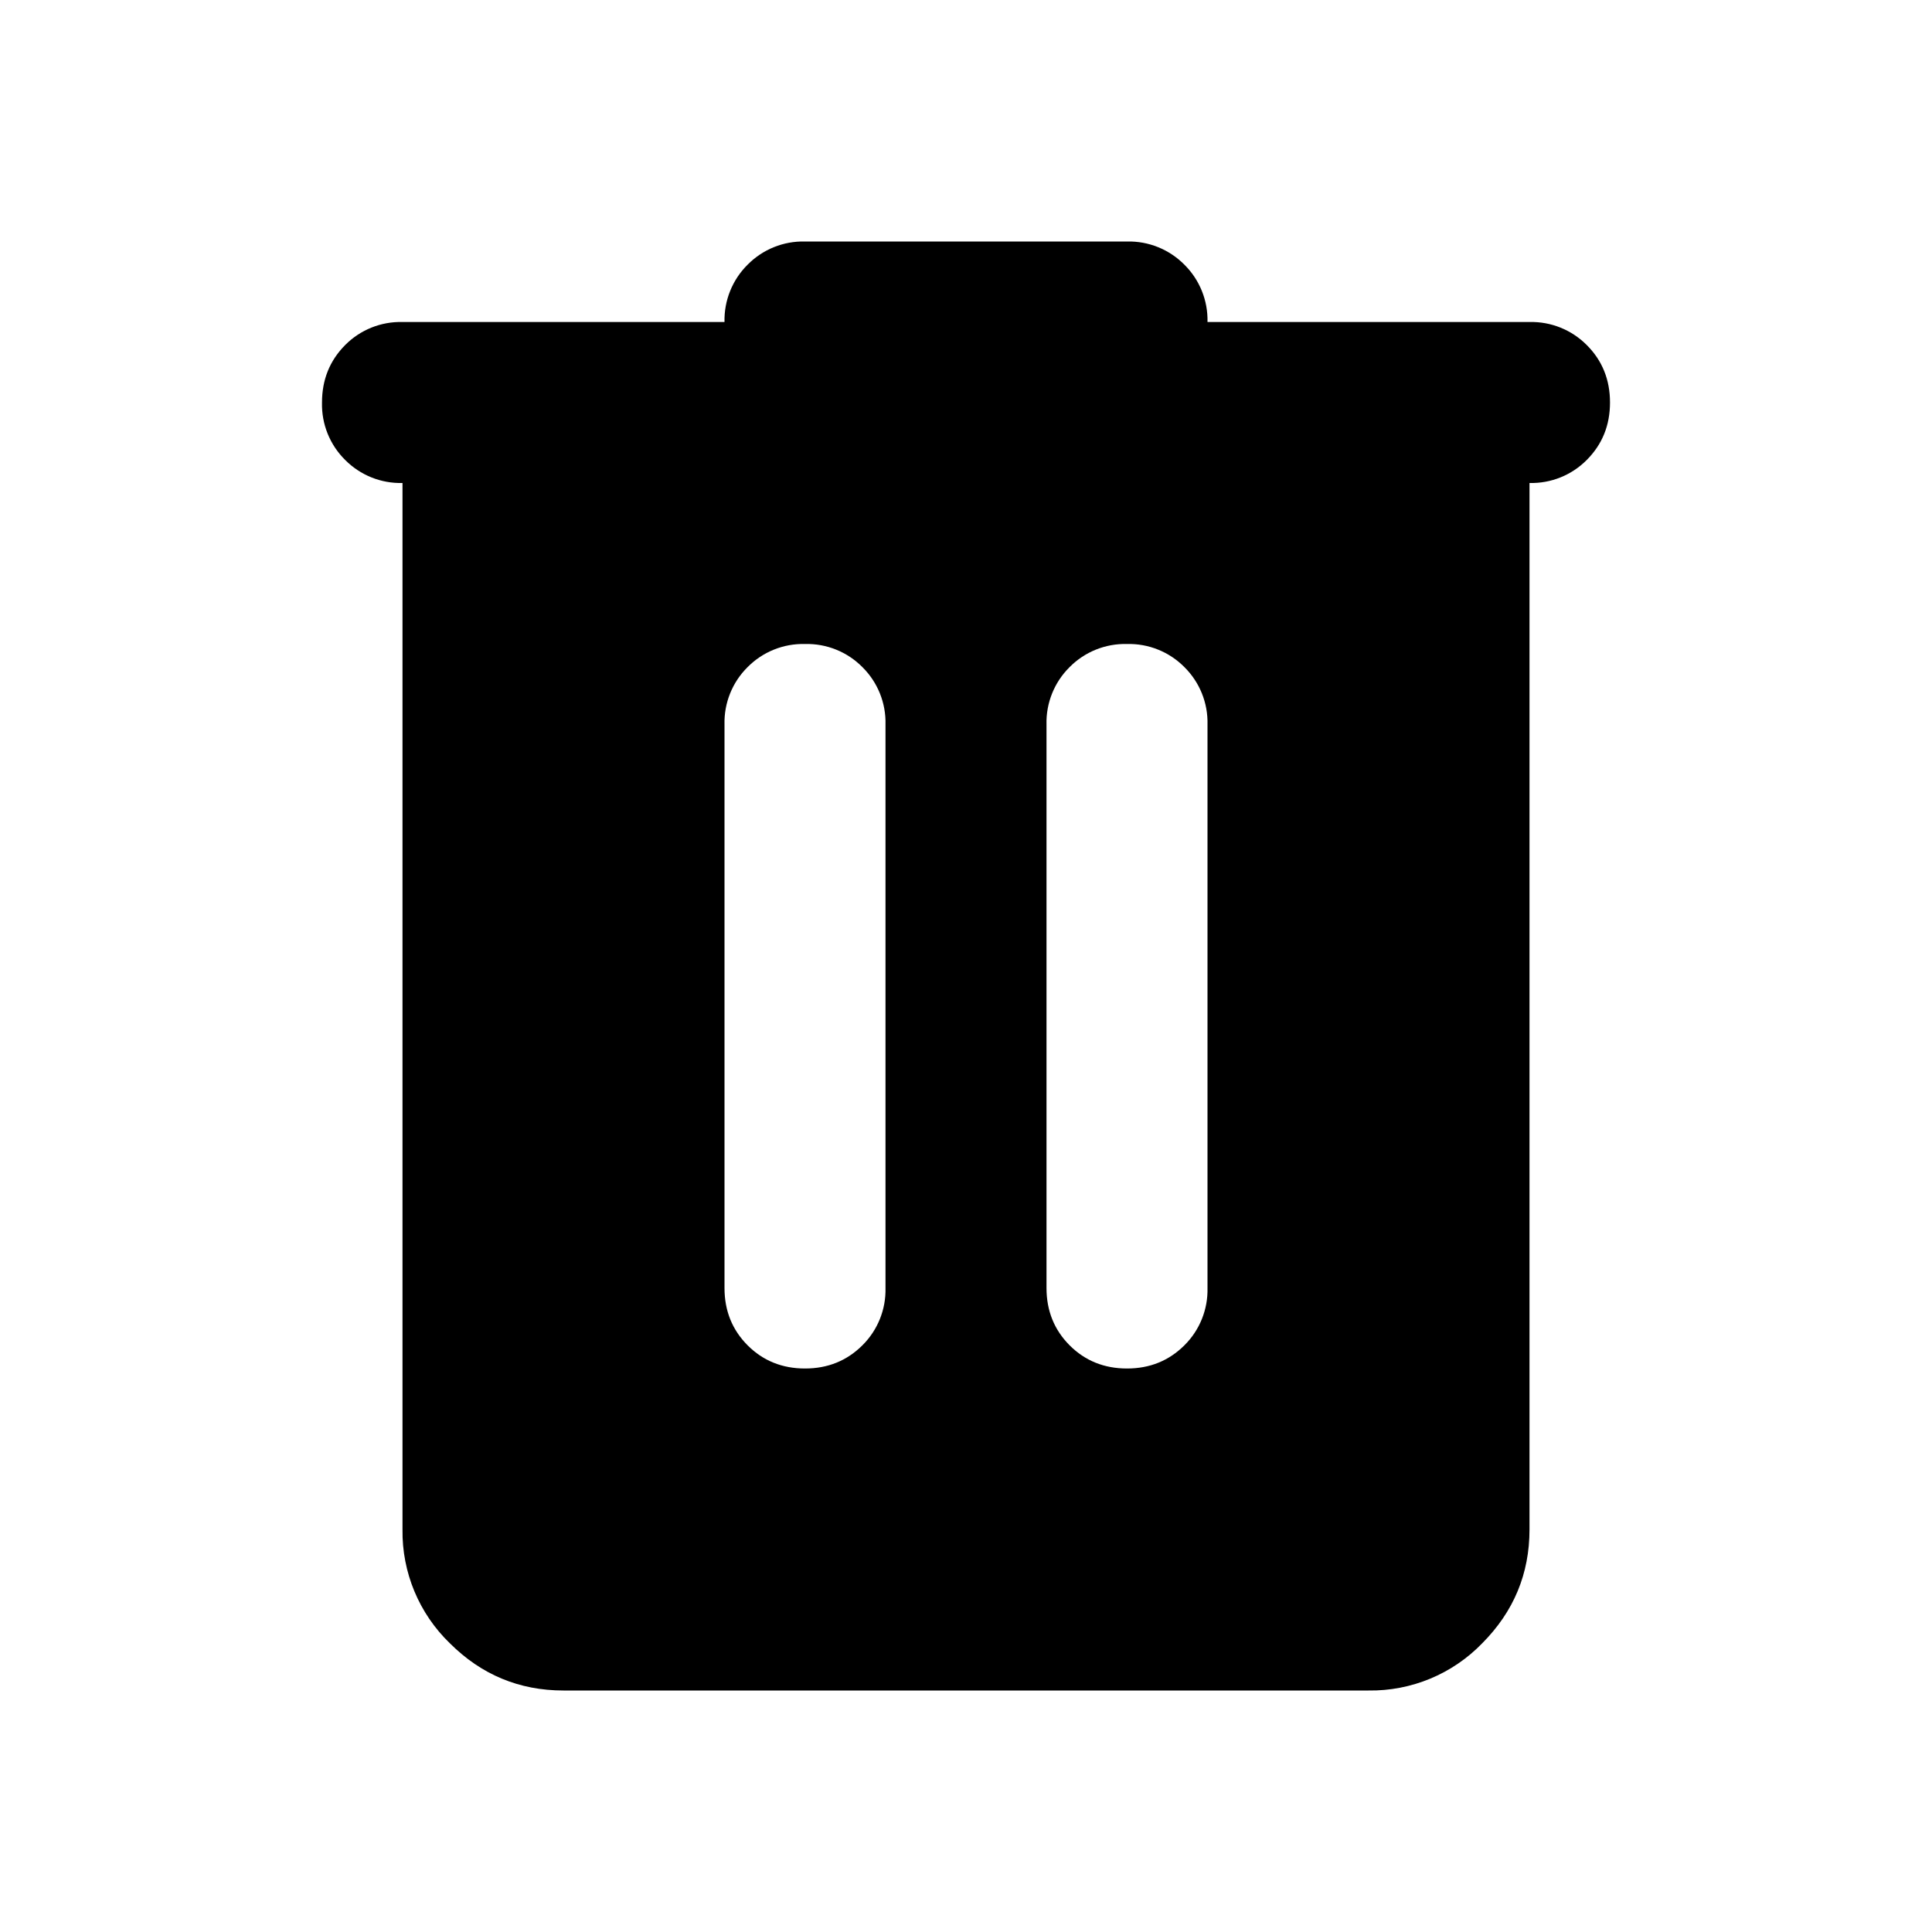
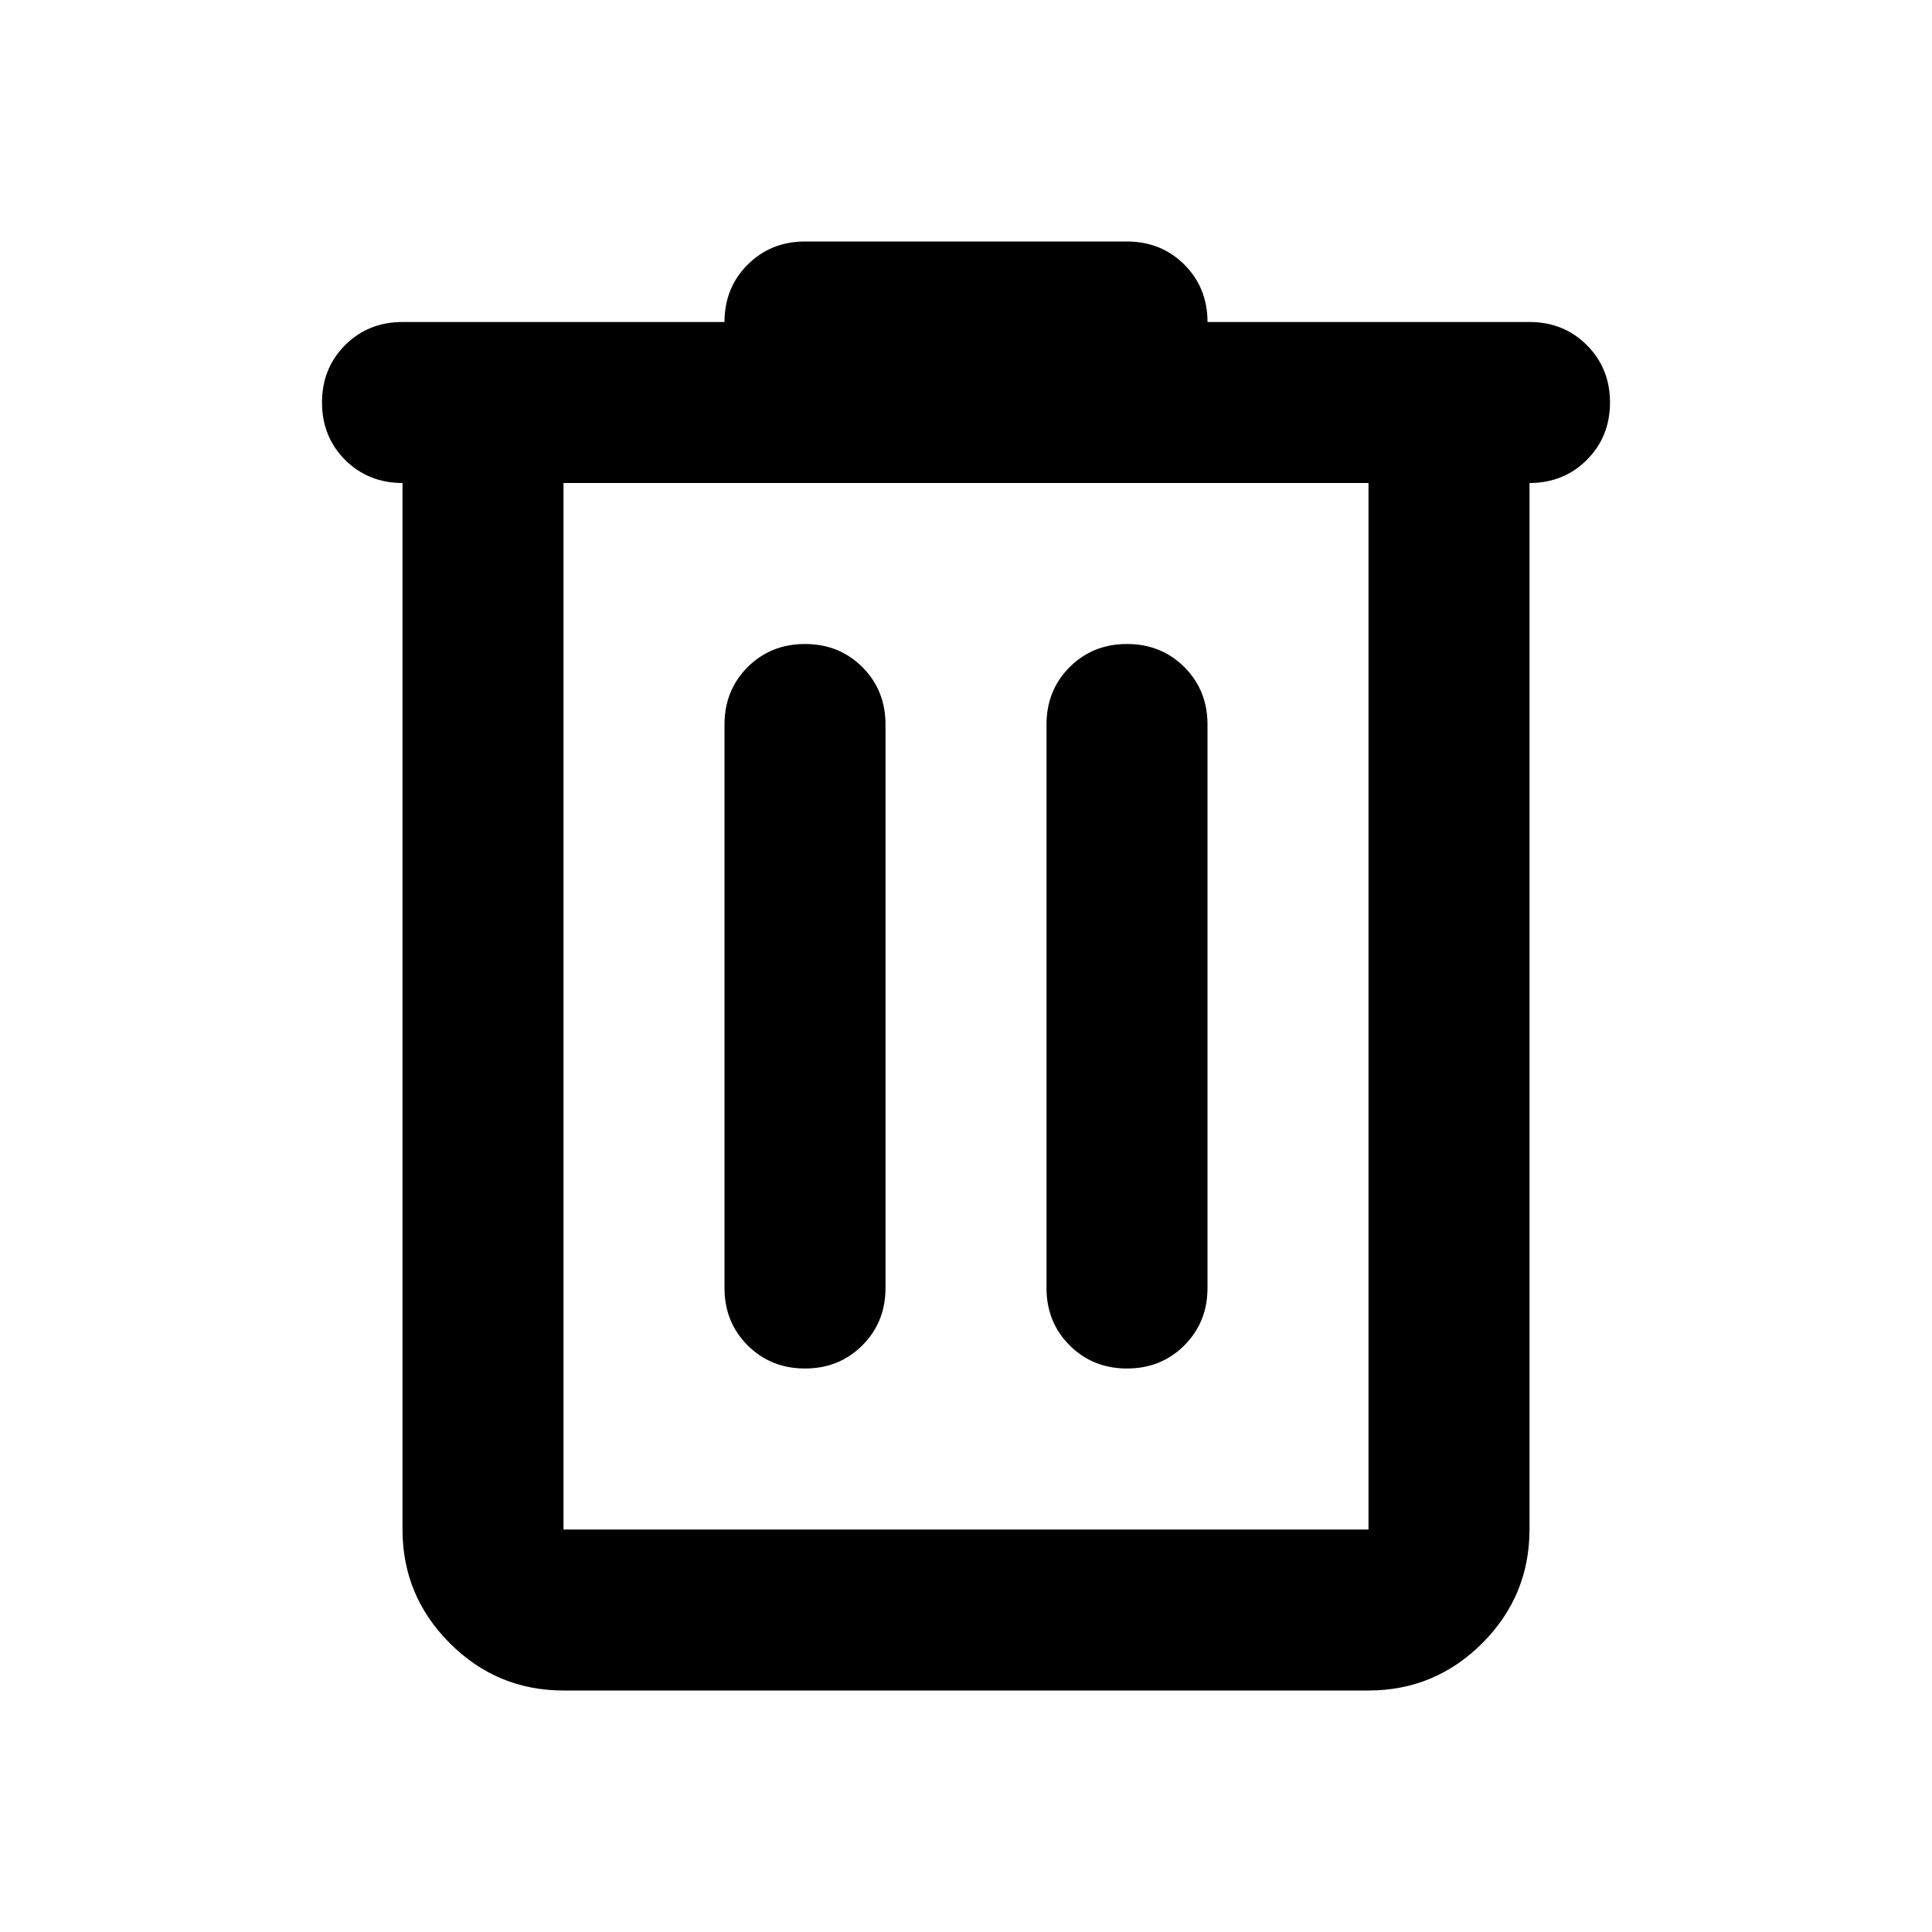
- <svg xmlns="http://www.w3.org/2000/svg" width="24" height="24" fill="currentColor" viewBox="0 0 24 24">
-   <path fill="currentColor" d="M7 21c-.55 0-1.02-.196-1.412-.587A1.926 1.926 0 0 1 5 19V6a.968.968 0 0 1-.713-.287A.968.968 0 0 1 4 5c0-.283.096-.52.287-.713A.968.968 0 0 1 5 4h4a.97.97 0 0 1 .287-.712A.968.968 0 0 1 10 3h4a.97.97 0 0 1 .713.288A.968.968 0 0 1 15 4h4a.97.97 0 0 1 .712.287c.192.192.288.43.288.713s-.096.52-.288.713A.968.968 0 0 1 19 6v13c0 .55-.196 1.02-.587 1.413A1.926 1.926 0 0 1 17 21H7Zm2-5c0 .283.096.52.287.712.192.192.43.288.713.288s.52-.096.713-.288A.968.968 0 0 0 11 16V9a.967.967 0 0 0-.287-.713A.968.968 0 0 0 10 8a.968.968 0 0 0-.713.287A.968.968 0 0 0 9 9v7Zm4 0c0 .283.096.52.287.712.192.192.43.288.713.288s.52-.096.713-.288A.968.968 0 0 0 15 16V9a.967.967 0 0 0-.287-.713A.968.968 0 0 0 14 8a.968.968 0 0 0-.713.287A.967.967 0 0 0 13 9v7Z" />
+ <svg xmlns="http://www.w3.org/2000/svg" width="24" height="24" viewBox="0 0 24 24" fill="none">
+   <path d="M7 21C6.45 21 5.979 20.804 5.588 20.413C5.196 20.021 5 19.55 5 19V6C4.717 6 4.479 5.904 4.287 5.713C4.096 5.521 4 5.283 4 5C4 4.717 4.096 4.479 4.287 4.287C4.479 4.096 4.717 4 5 4H9C9 3.717 9.096 3.479 9.287 3.288C9.479 3.096 9.717 3 10 3H14C14.283 3 14.521 3.096 14.713 3.288C14.904 3.479 15 3.717 15 4H19C19.283 4 19.521 4.096 19.712 4.287C19.904 4.479 20 4.717 20 5C20 5.283 19.904 5.521 19.712 5.713C19.521 5.904 19.283 6 19 6V19C19 19.55 18.804 20.021 18.413 20.413C18.021 20.804 17.55 21 17 21H7ZM7 6V19H17V6H7ZM9 16C9 16.283 9.096 16.521 9.287 16.712C9.479 16.904 9.717 17 10 17C10.283 17 10.521 16.904 10.713 16.712C10.904 16.521 11 16.283 11 16V9C11 8.717 10.904 8.479 10.713 8.287C10.521 8.096 10.283 8 10 8C9.717 8 9.479 8.096 9.287 8.287C9.096 8.479 9 8.717 9 9V16ZM13 16C13 16.283 13.096 16.521 13.287 16.712C13.479 16.904 13.717 17 14 17C14.283 17 14.521 16.904 14.713 16.712C14.904 16.521 15 16.283 15 16V9C15 8.717 14.904 8.479 14.713 8.287C14.521 8.096 14.283 8 14 8C13.717 8 13.479 8.096 13.287 8.287C13.096 8.479 13 8.717 13 9V16Z" fill="currentColor" />
</svg>
